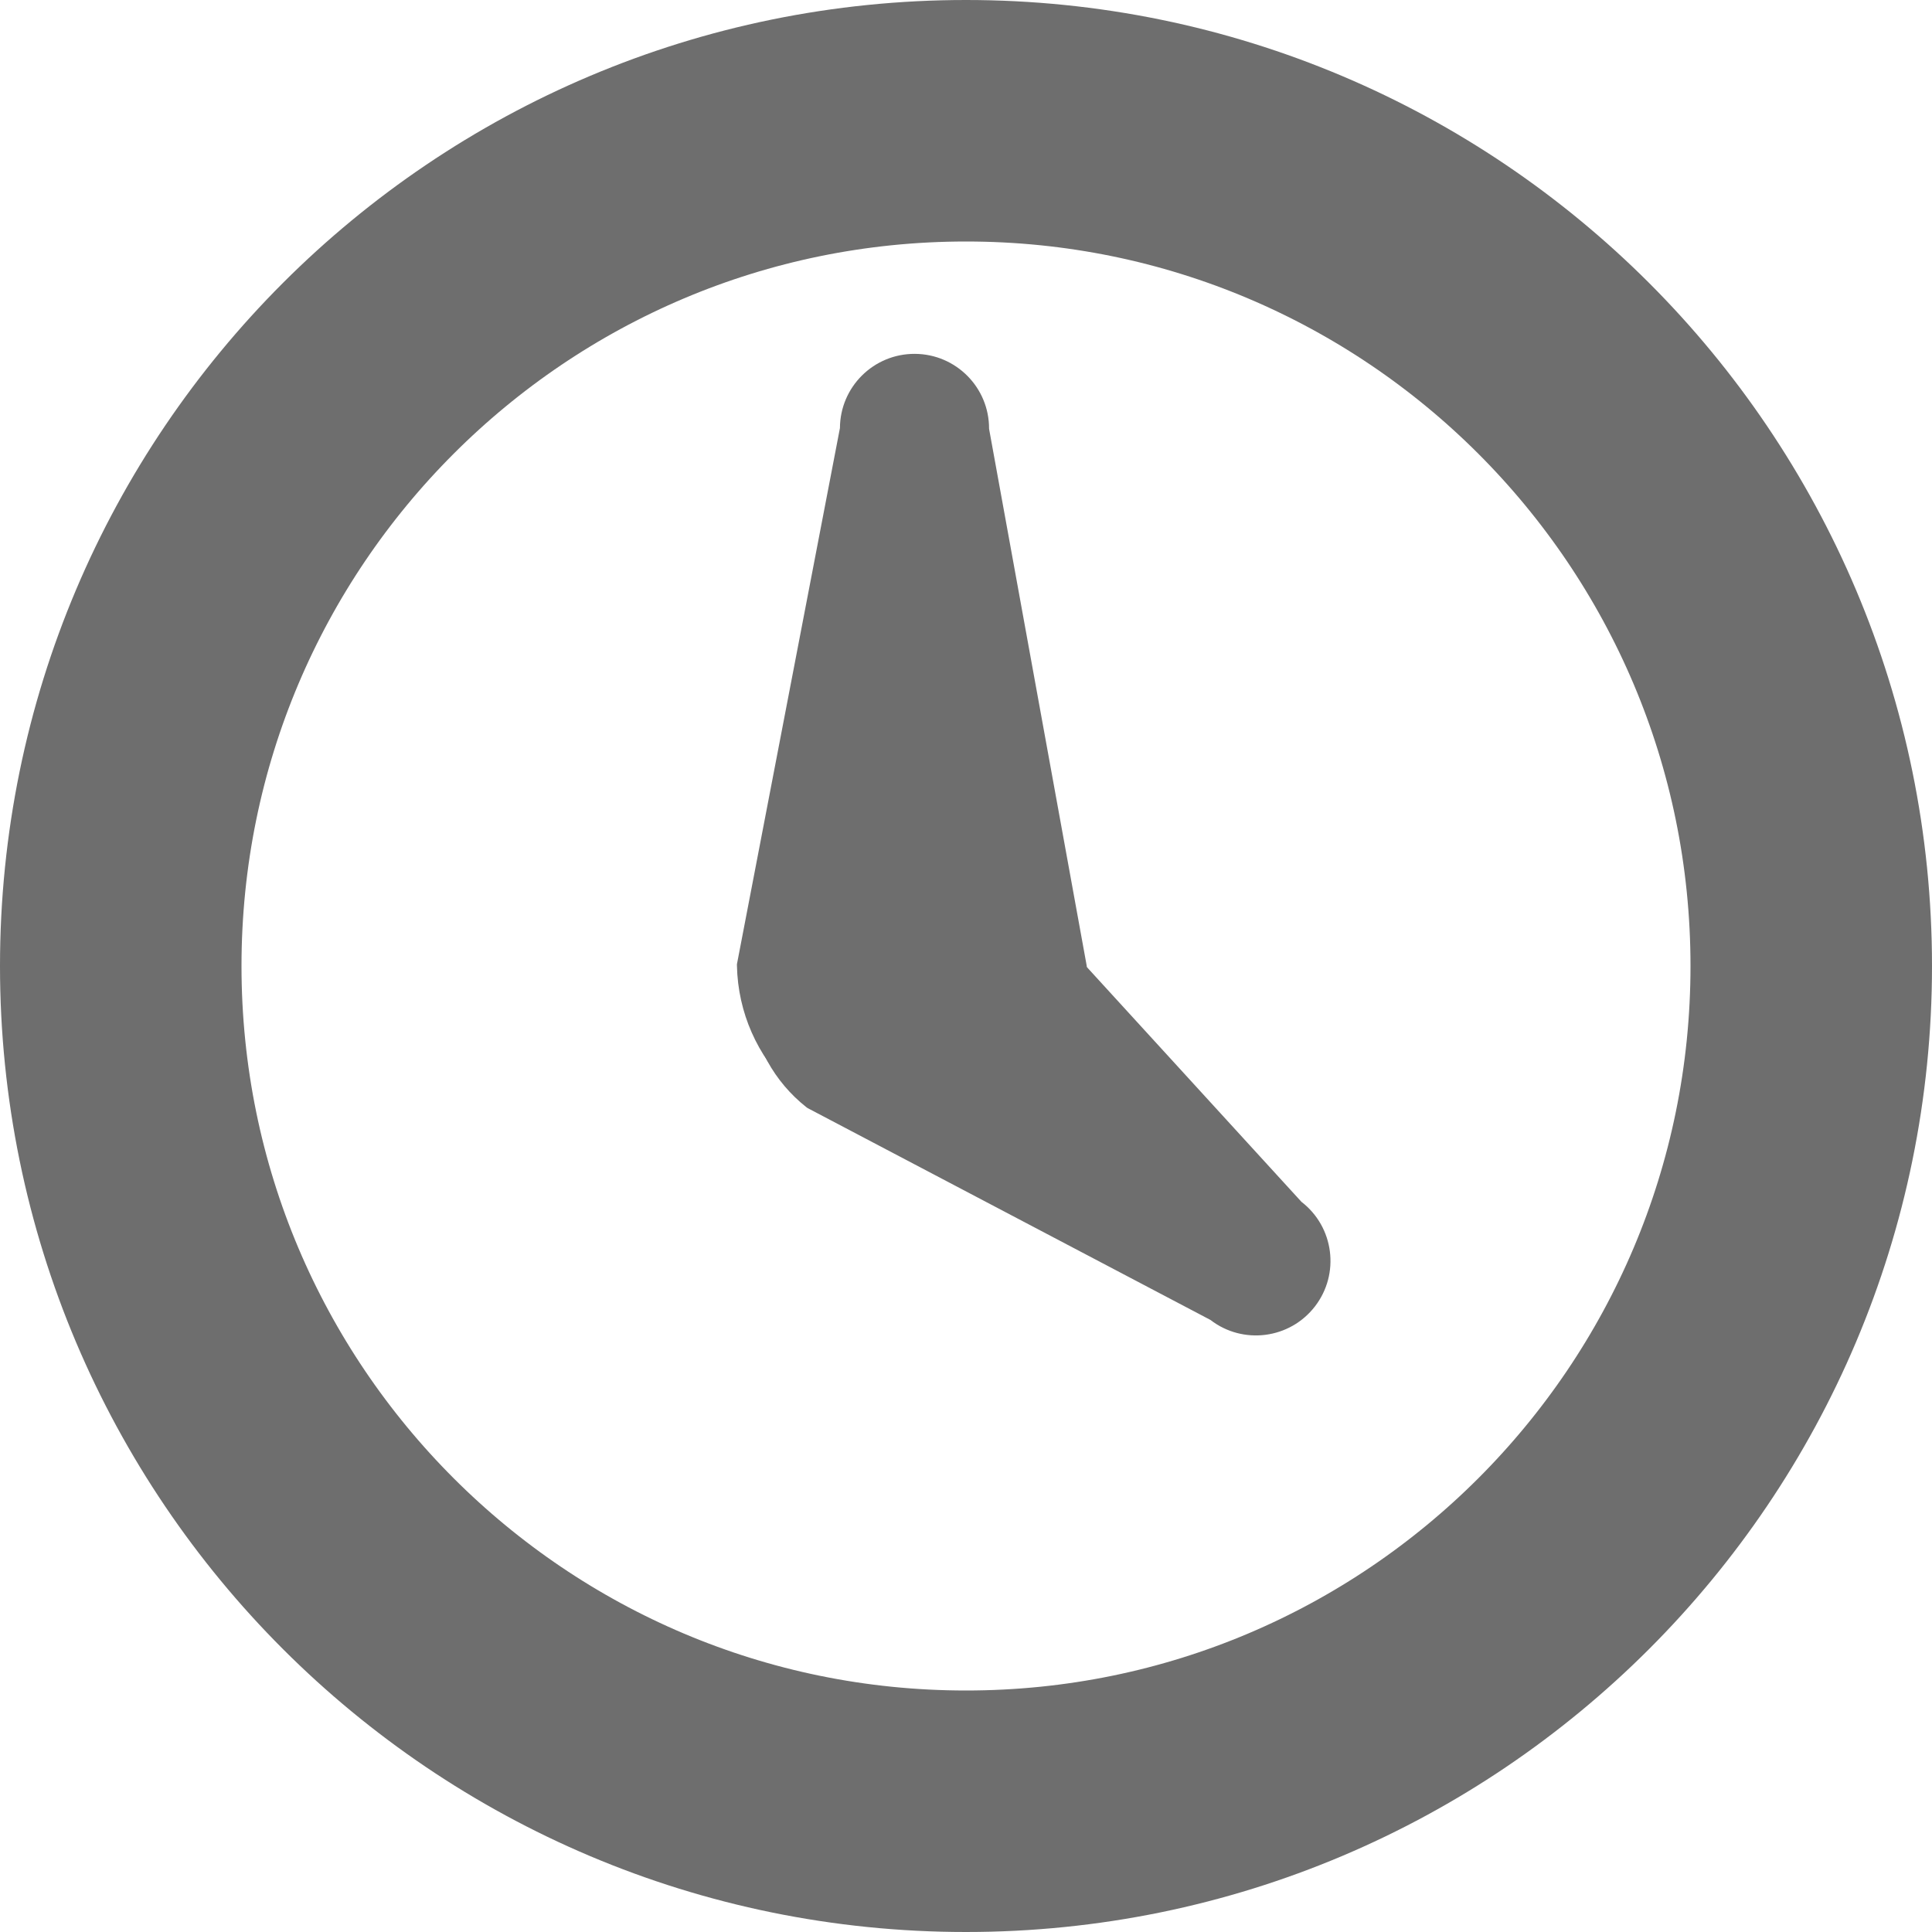
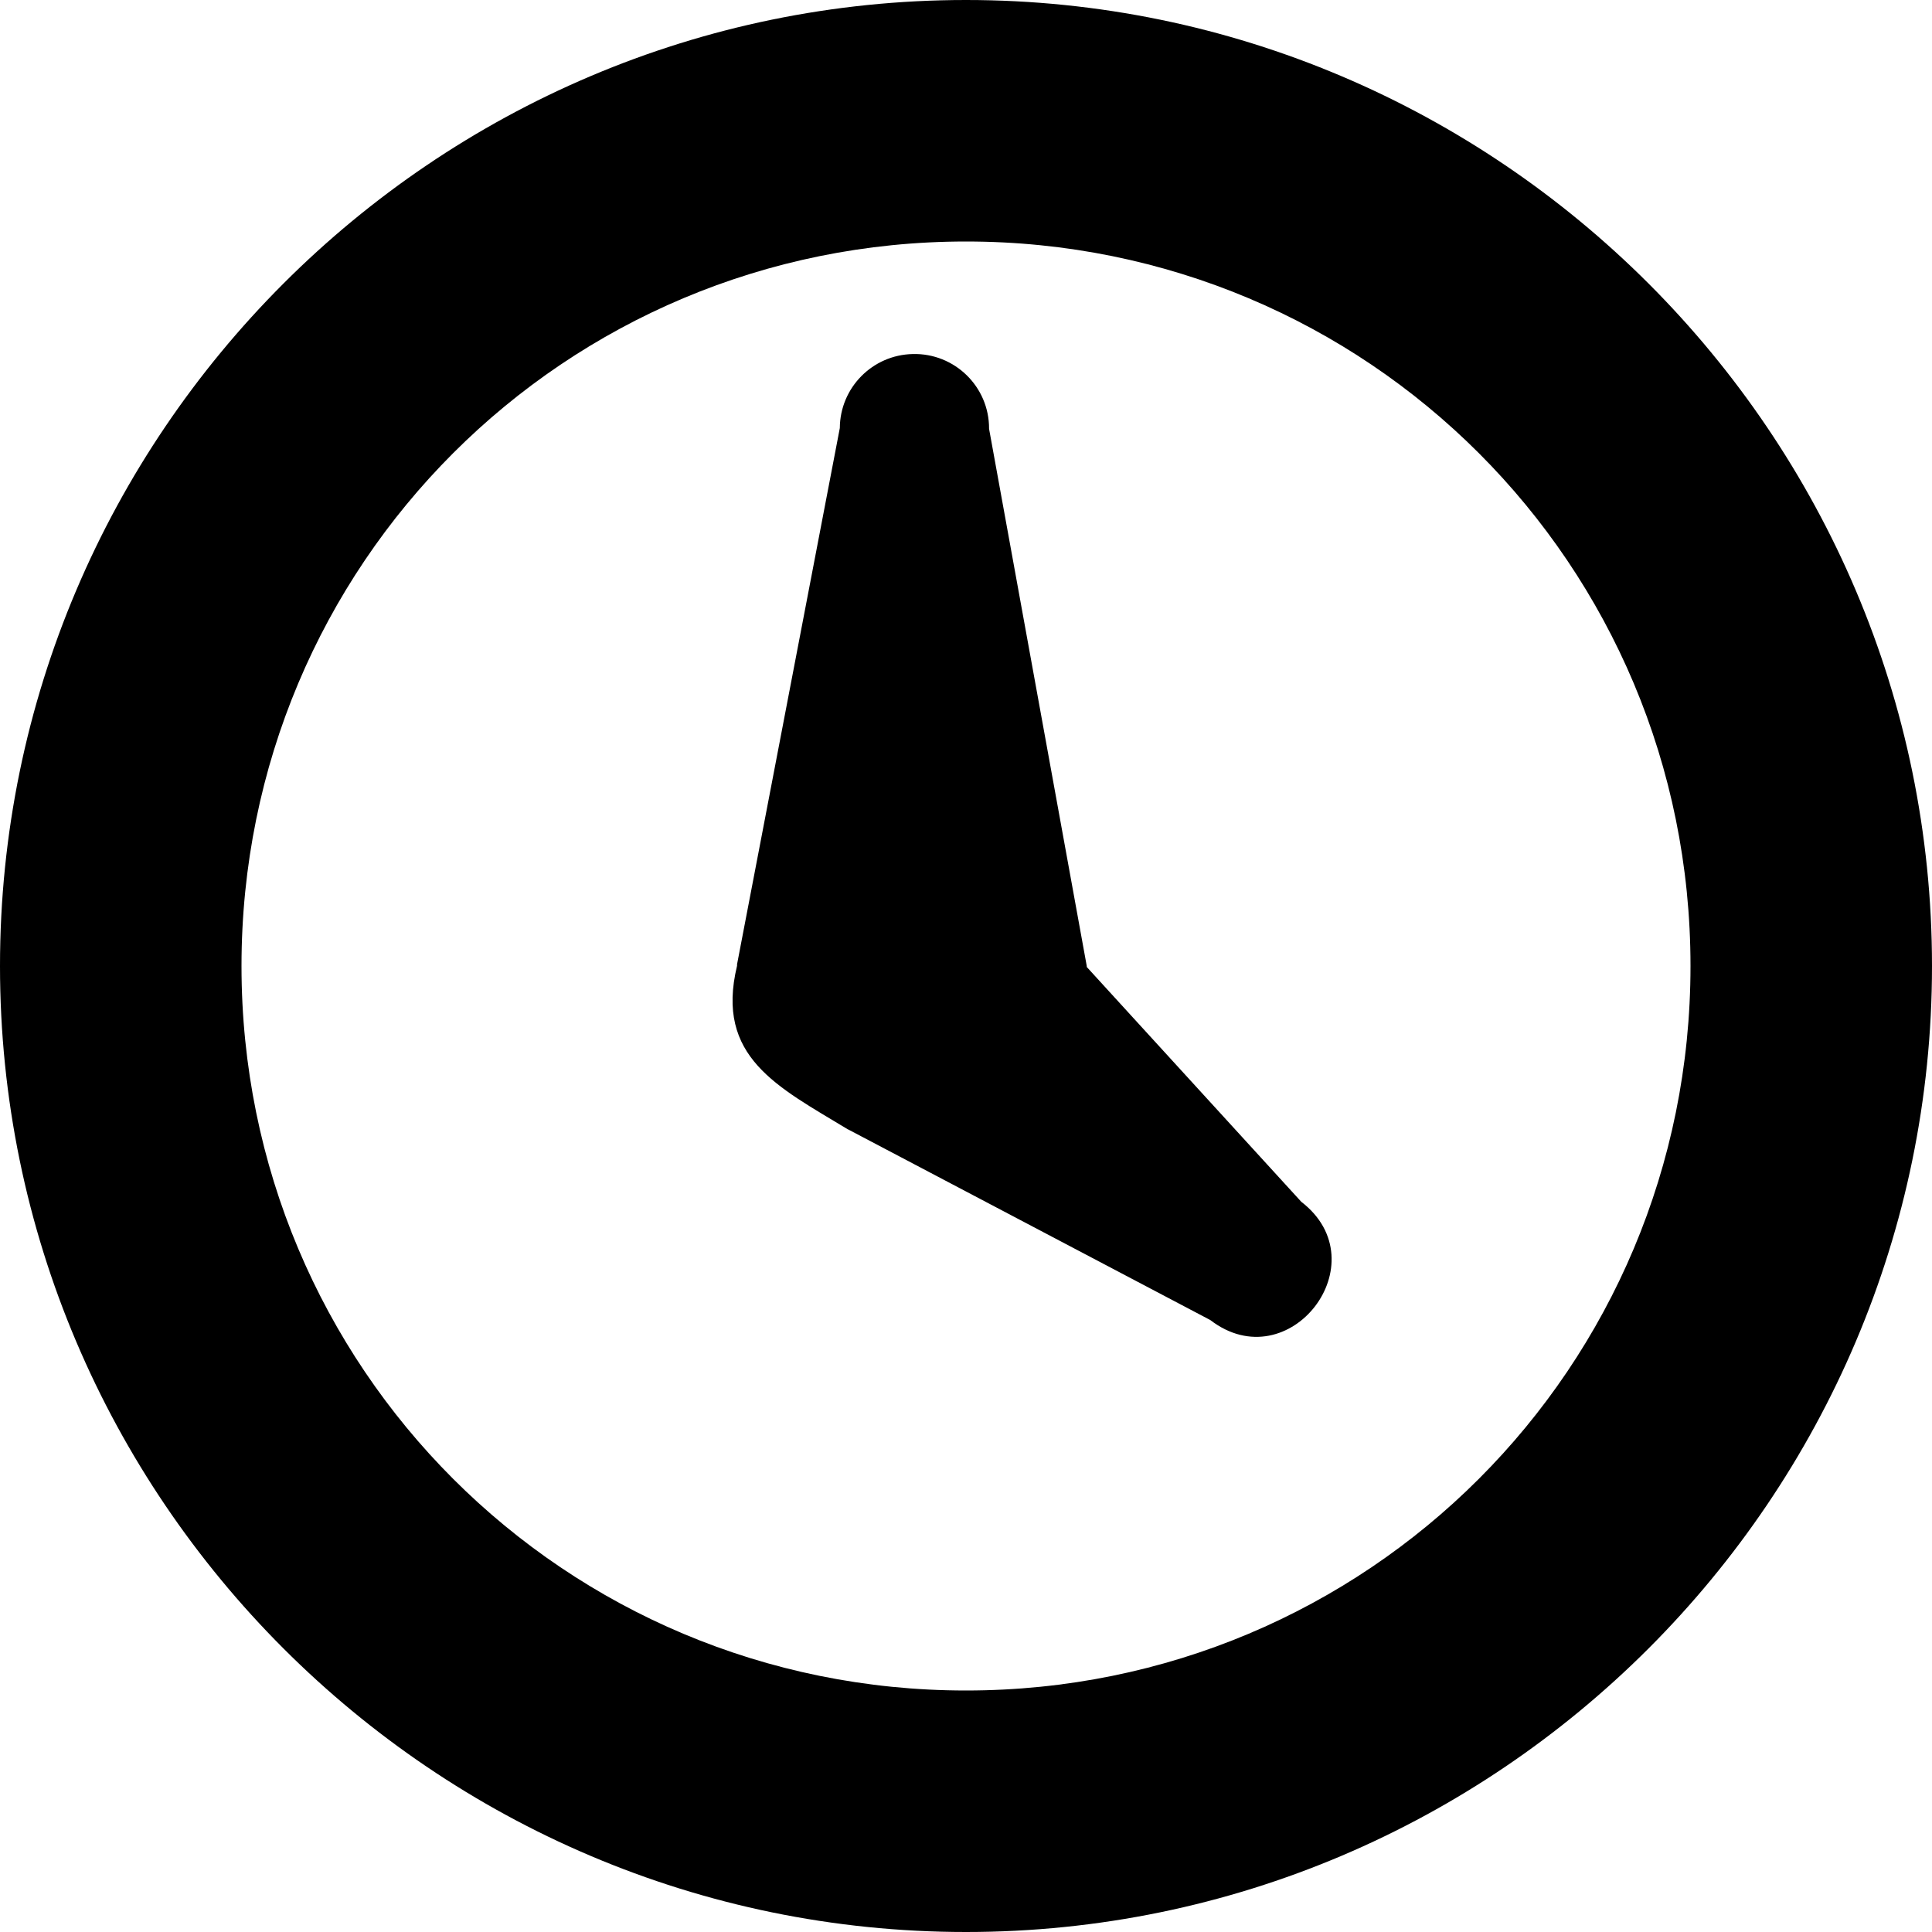
- <svg xmlns="http://www.w3.org/2000/svg" height="16" width="16" version="1.0">
-   <rect style="color:#000000" fill-opacity="0" height="97.986" width="163.31" y="-32.993" x="-62.897" />
-   <circle stroke-width="2" fill-opacity="0" stroke="#6e6e6e" cy="8" cx="8" r="7" />
-   <path d="m9 8.012 0-0.012-0.809-4.449a0.617 0.617 90 0 0 -1.235 -0.006l-0.853 4.44-0 0.012a1.449 1.449 90 0 0 2.897 0.014z" fill-rule="evenodd" fill="#6e6e6e" />
-   <path d="m6.681 9.171 0.006 0.005 3.337 1.755a0.617 0.617 90 0 0 0.754 -0.978l-2.544-2.783-0.006-0.005a1.267 1.267 90 0 0 -1.548 2.006z" fill-rule="evenodd" fill="#6e6e6e" />
+ <svg xmlns="http://www.w3.org/2000/svg" height="16" width="16" version="1.0" id="svg2">
+   <defs id="defs10">
+     </defs>
+   <rect style="color:#000000" fill-opacity="0" height="97.986" width="163.31" y="-32.993" x="-62.897" id="rect4" />
+   <path style="color:#000000;font-style:normal;font-variant:normal;font-weight:normal;font-stretch:normal;font-size:medium;line-height:normal;font-family:sans-serif;text-indent:0;text-align:start;text-decoration:none;text-decoration-line:none;text-decoration-style:solid;text-decoration-color:#000000;letter-spacing:normal;word-spacing:normal;text-transform:none;direction:ltr;block-progression:tb;writing-mode:lr-tb;baseline-shift:baseline;text-anchor:start;white-space:normal;clip-rule:nonzero;display:inline;overflow:visible;visibility:visible;opacity:1;isolation:auto;mix-blend-mode:normal;color-interpolation:sRGB;color-interpolation-filters:linearRGB;solid-color:#000000;solid-opacity:1;fill:#000000;fill-opacity:1;fill-rule:nonzero;stroke:none;stroke-width:2;stroke-linecap:butt;stroke-linejoin:miter;stroke-miterlimit:4;stroke-dasharray:none;stroke-dashoffset:0;stroke-opacity:1;color-rendering:auto;image-rendering:auto;shape-rendering:auto;text-rendering:auto;enable-background:accumulate" d="M 8 0 C 3.594 0 0 3.594 0 8 C 0 12.406 3.594 16 8 16 C 12.406 16 16 12.406 16 8 C 16 3.594 12.406 0 8 0 z M 8 2 C 11.326 2 14 4.674 14 8 C 14 11.326 11.326 14 8 14 C 4.674 14 2 11.326 2 8 C 2 4.674 4.674 2 8 2 z M 7.559 2.932 C 7.225 2.939 6.957 3.211 6.955 3.545 L 6.104 7.986 L 6.104 7.998 C 5.921 8.755 6.44 9 7.02 9.352 L 7.025 9.354 L 10.023 10.932 C 10.676 11.434 11.43 10.456 10.777 9.953 L 9 8.008 L 9 8 L 8.191 3.551 C 8.193 3.203 7.906 2.923 7.559 2.932 z " id="path4138" />
</svg>
